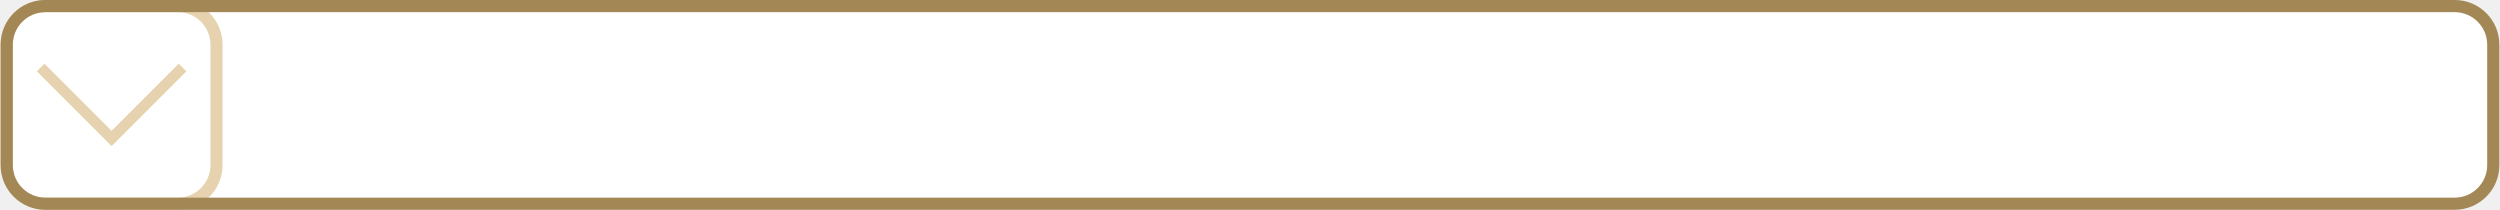
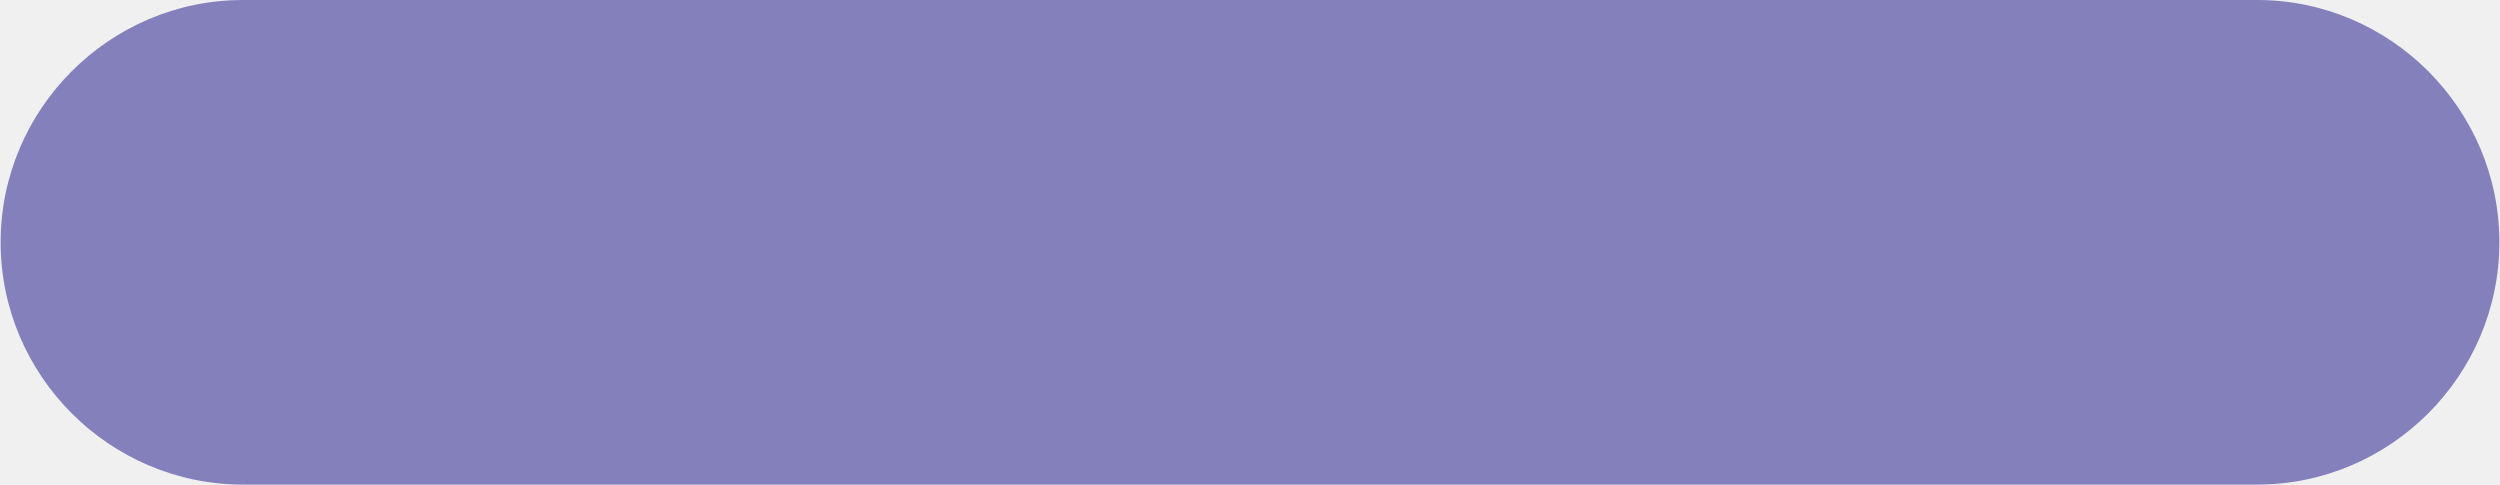
- <svg xmlns="http://www.w3.org/2000/svg" xml:space="preserve" width="6.805in" height="0.571in" version="1.1" style="shape-rendering:geometricPrecision; text-rendering:geometricPrecision; image-rendering:optimizeQuality; fill-rule:evenodd; clip-rule:evenodd" viewBox="0 0 68051 5713">
+ <svg xmlns="http://www.w3.org/2000/svg" xml:space="preserve" width="3.116in" height="0.604in" version="1.1" style="shape-rendering:geometricPrecision; text-rendering:geometricPrecision; image-rendering:optimizeQuality; fill-rule:evenodd; clip-rule:evenodd" viewBox="0 0 31165 6044">
  <defs>
    <style type="text/css">
   
-     .fil0 {fill:white}
-     .fil2 {fill:#A38755;fill-rule:nonzero}
-     .fil1 {fill:#E6D2AE;fill-rule:nonzero}
+     .fil0 {fill:#8480BC}
   
  </style>
  </defs>
  <g id="Layer_x0020_1">
-     <g id="_2556588621024">
-       <path class="fil0" d="M67720 4500l0 -3286c0,-243 -99,-464 -260,-624 -160,-160 -380,-259 -623,-259l-65623 0c-243,0 -464,99 -624,259 -160,160 -259,381 -259,624l0 3286c0,242 99,463 259,623 160,160 381,260 624,260l65623 0c243,0 463,-100 623,-260 161,-160 260,-381 260,-623z" />
-       <path class="fil1" d="M4830 5713l-3616 0c-334,0 -638,-136 -858,-356 -219,-220 -356,-523 -356,-857l0 -3286c0,-334 137,-638 356,-858 220,-220 524,-356 858,-356l3616 0c334,0 638,136 858,356 220,220 356,524 356,858l0 3286c0,334 -136,637 -356,857 -220,220 -524,356 -858,356zm-3616 -330l3616 0c243,0 464,-100 624,-260 160,-160 260,-381 260,-623l0 -3286c0,-243 -100,-464 -260,-624 -160,-160 -381,-259 -624,-259l-3616 0c-243,0 -464,99 -624,259 -160,160 -259,381 -259,624l0 3286c0,242 99,463 259,623 160,160 381,260 624,260z" />
-       <polygon class="fil1" points="986,1942 2918,3875 3022,3979 3126,3875 5059,1942 4851,1735 3022,3564 1193,1735 " />
-       <path class="fil2" d="M66837 5713l-65623 0c-334,0 -638,-136 -858,-356 -219,-220 -356,-523 -356,-857l0 -3286c0,-334 137,-638 356,-858 220,-220 524,-356 858,-356l65623 0c334,0 637,136 857,356 220,220 357,524 357,858l0 3286c0,334 -137,637 -357,857 -220,220 -523,356 -857,356zm-65623 -330l65623 0c243,0 463,-100 623,-260 161,-160 260,-381 260,-623l0 -3286c0,-243 -99,-464 -260,-624 -160,-160 -380,-259 -623,-259l-65623 0c-243,0 -464,99 -624,259 -160,160 -259,381 -259,624l0 3286c0,242 99,463 259,623 160,160 381,260 624,260z" />
-     </g>
+     <path class="fil0" d="M3022 0l25121 0c1662,0 3022,1360 3022,3022 0,1662 -1360,3022 -3022,3022l-25121 0c-1662,0 -3022,-1360 -3022,-3022 0,-1662 1360,-3022 3022,-3022z" />
  </g>
</svg>
